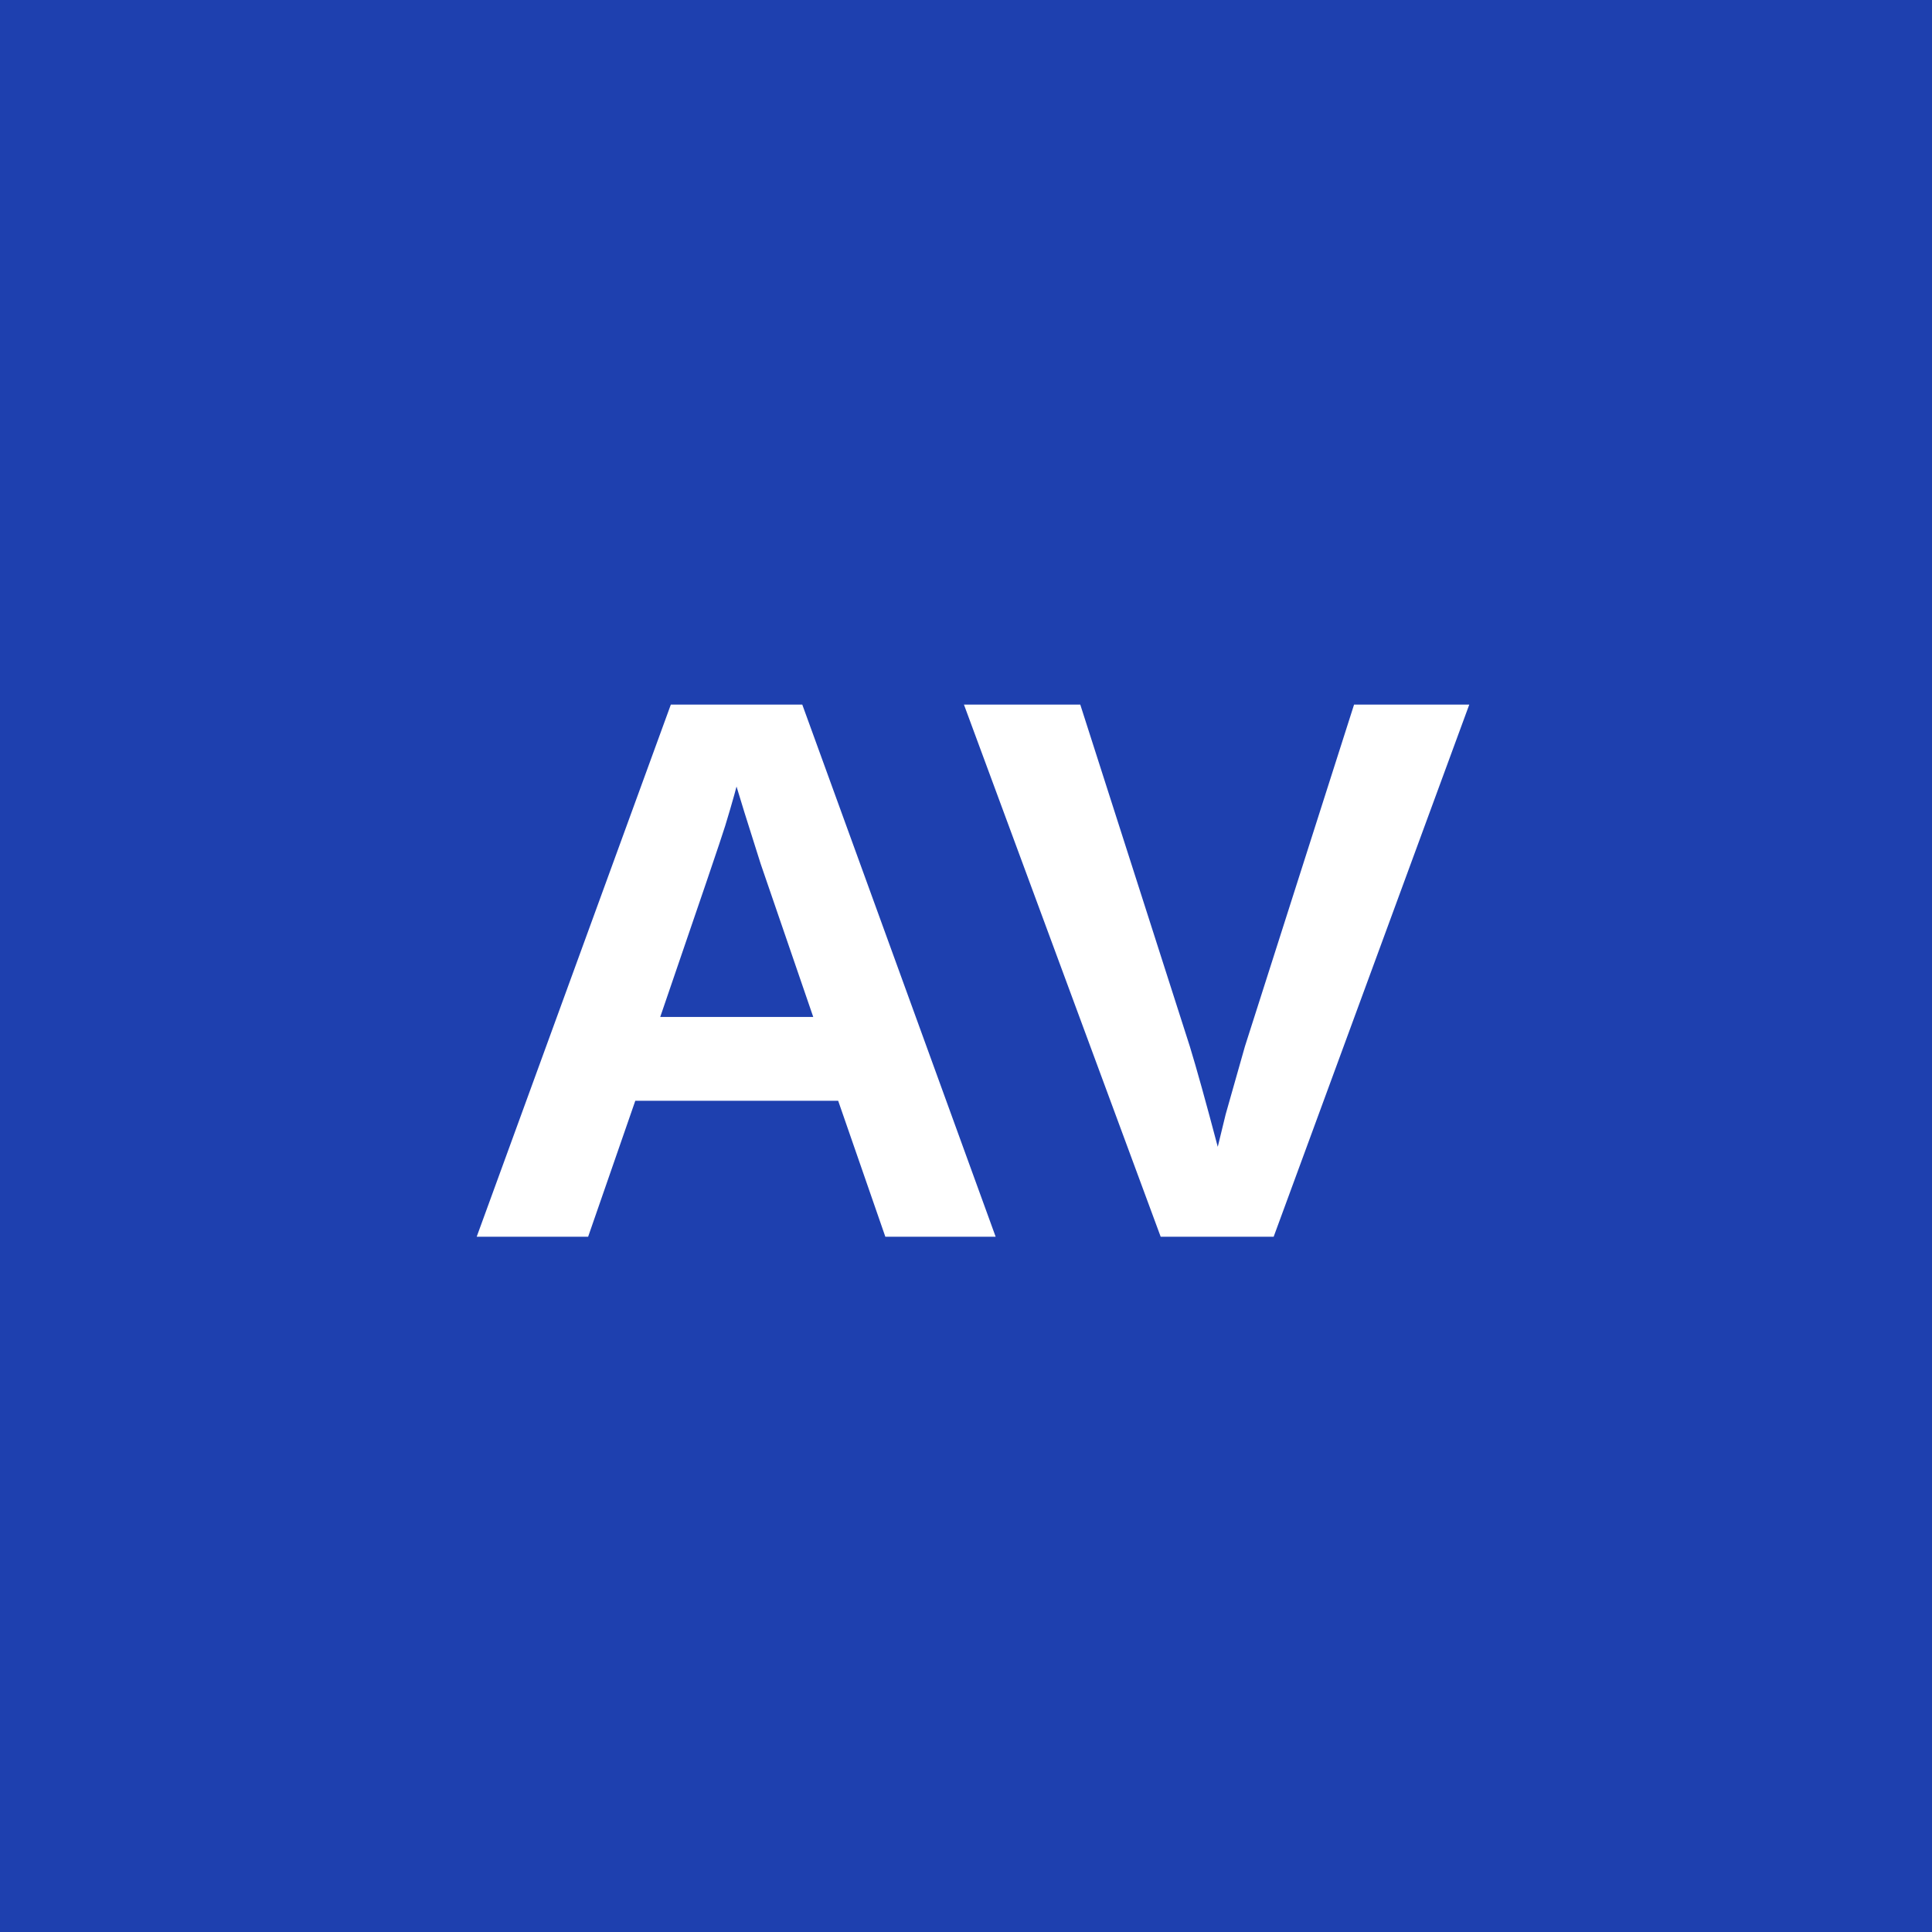
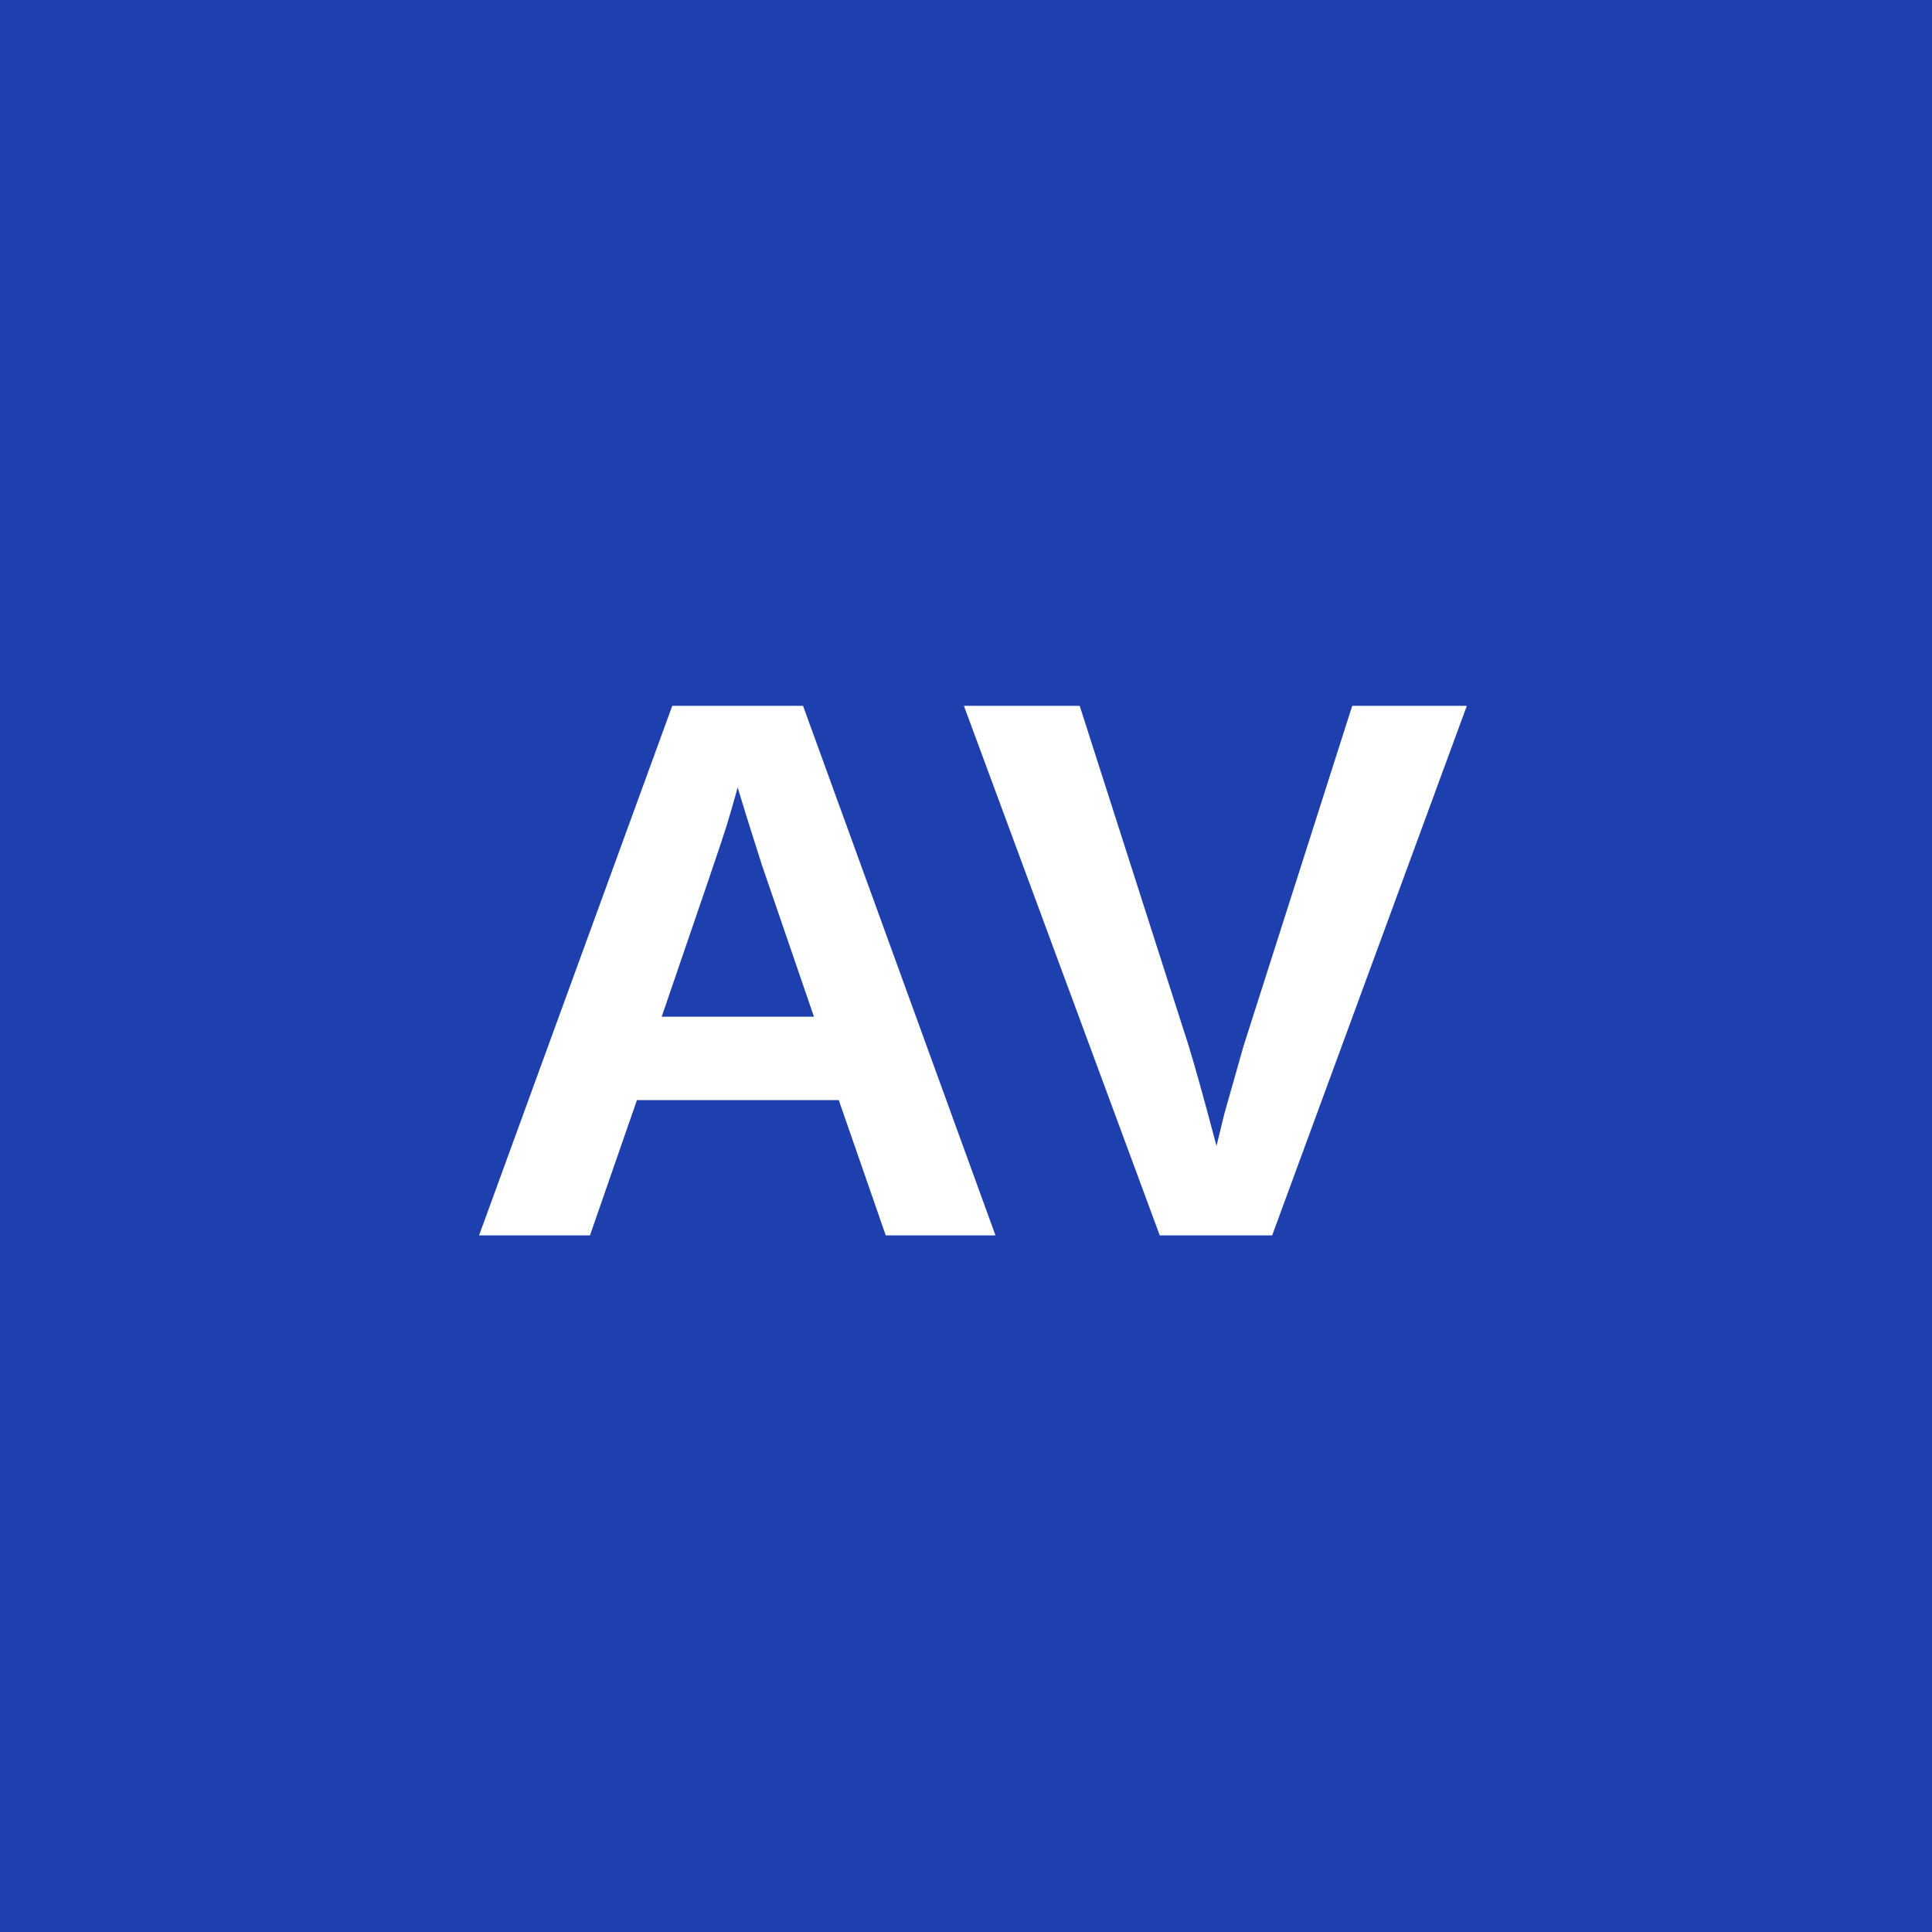
<svg xmlns="http://www.w3.org/2000/svg" width="512" height="512">
  <rect width="512" height="512" fill="#1e40af" />
-   <text x="256" y="256" font-family="Arial, sans-serif" font-size="205" font-weight="bold" text-anchor="middle" dy="0.35em" fill="white">AV</text>
+   <text x="50%" y="50%" font-family="Arial, sans-serif" font-size="204" font-weight="bold" text-anchor="middle" dy="0.35em" fill="white">AV</text>
</svg>
